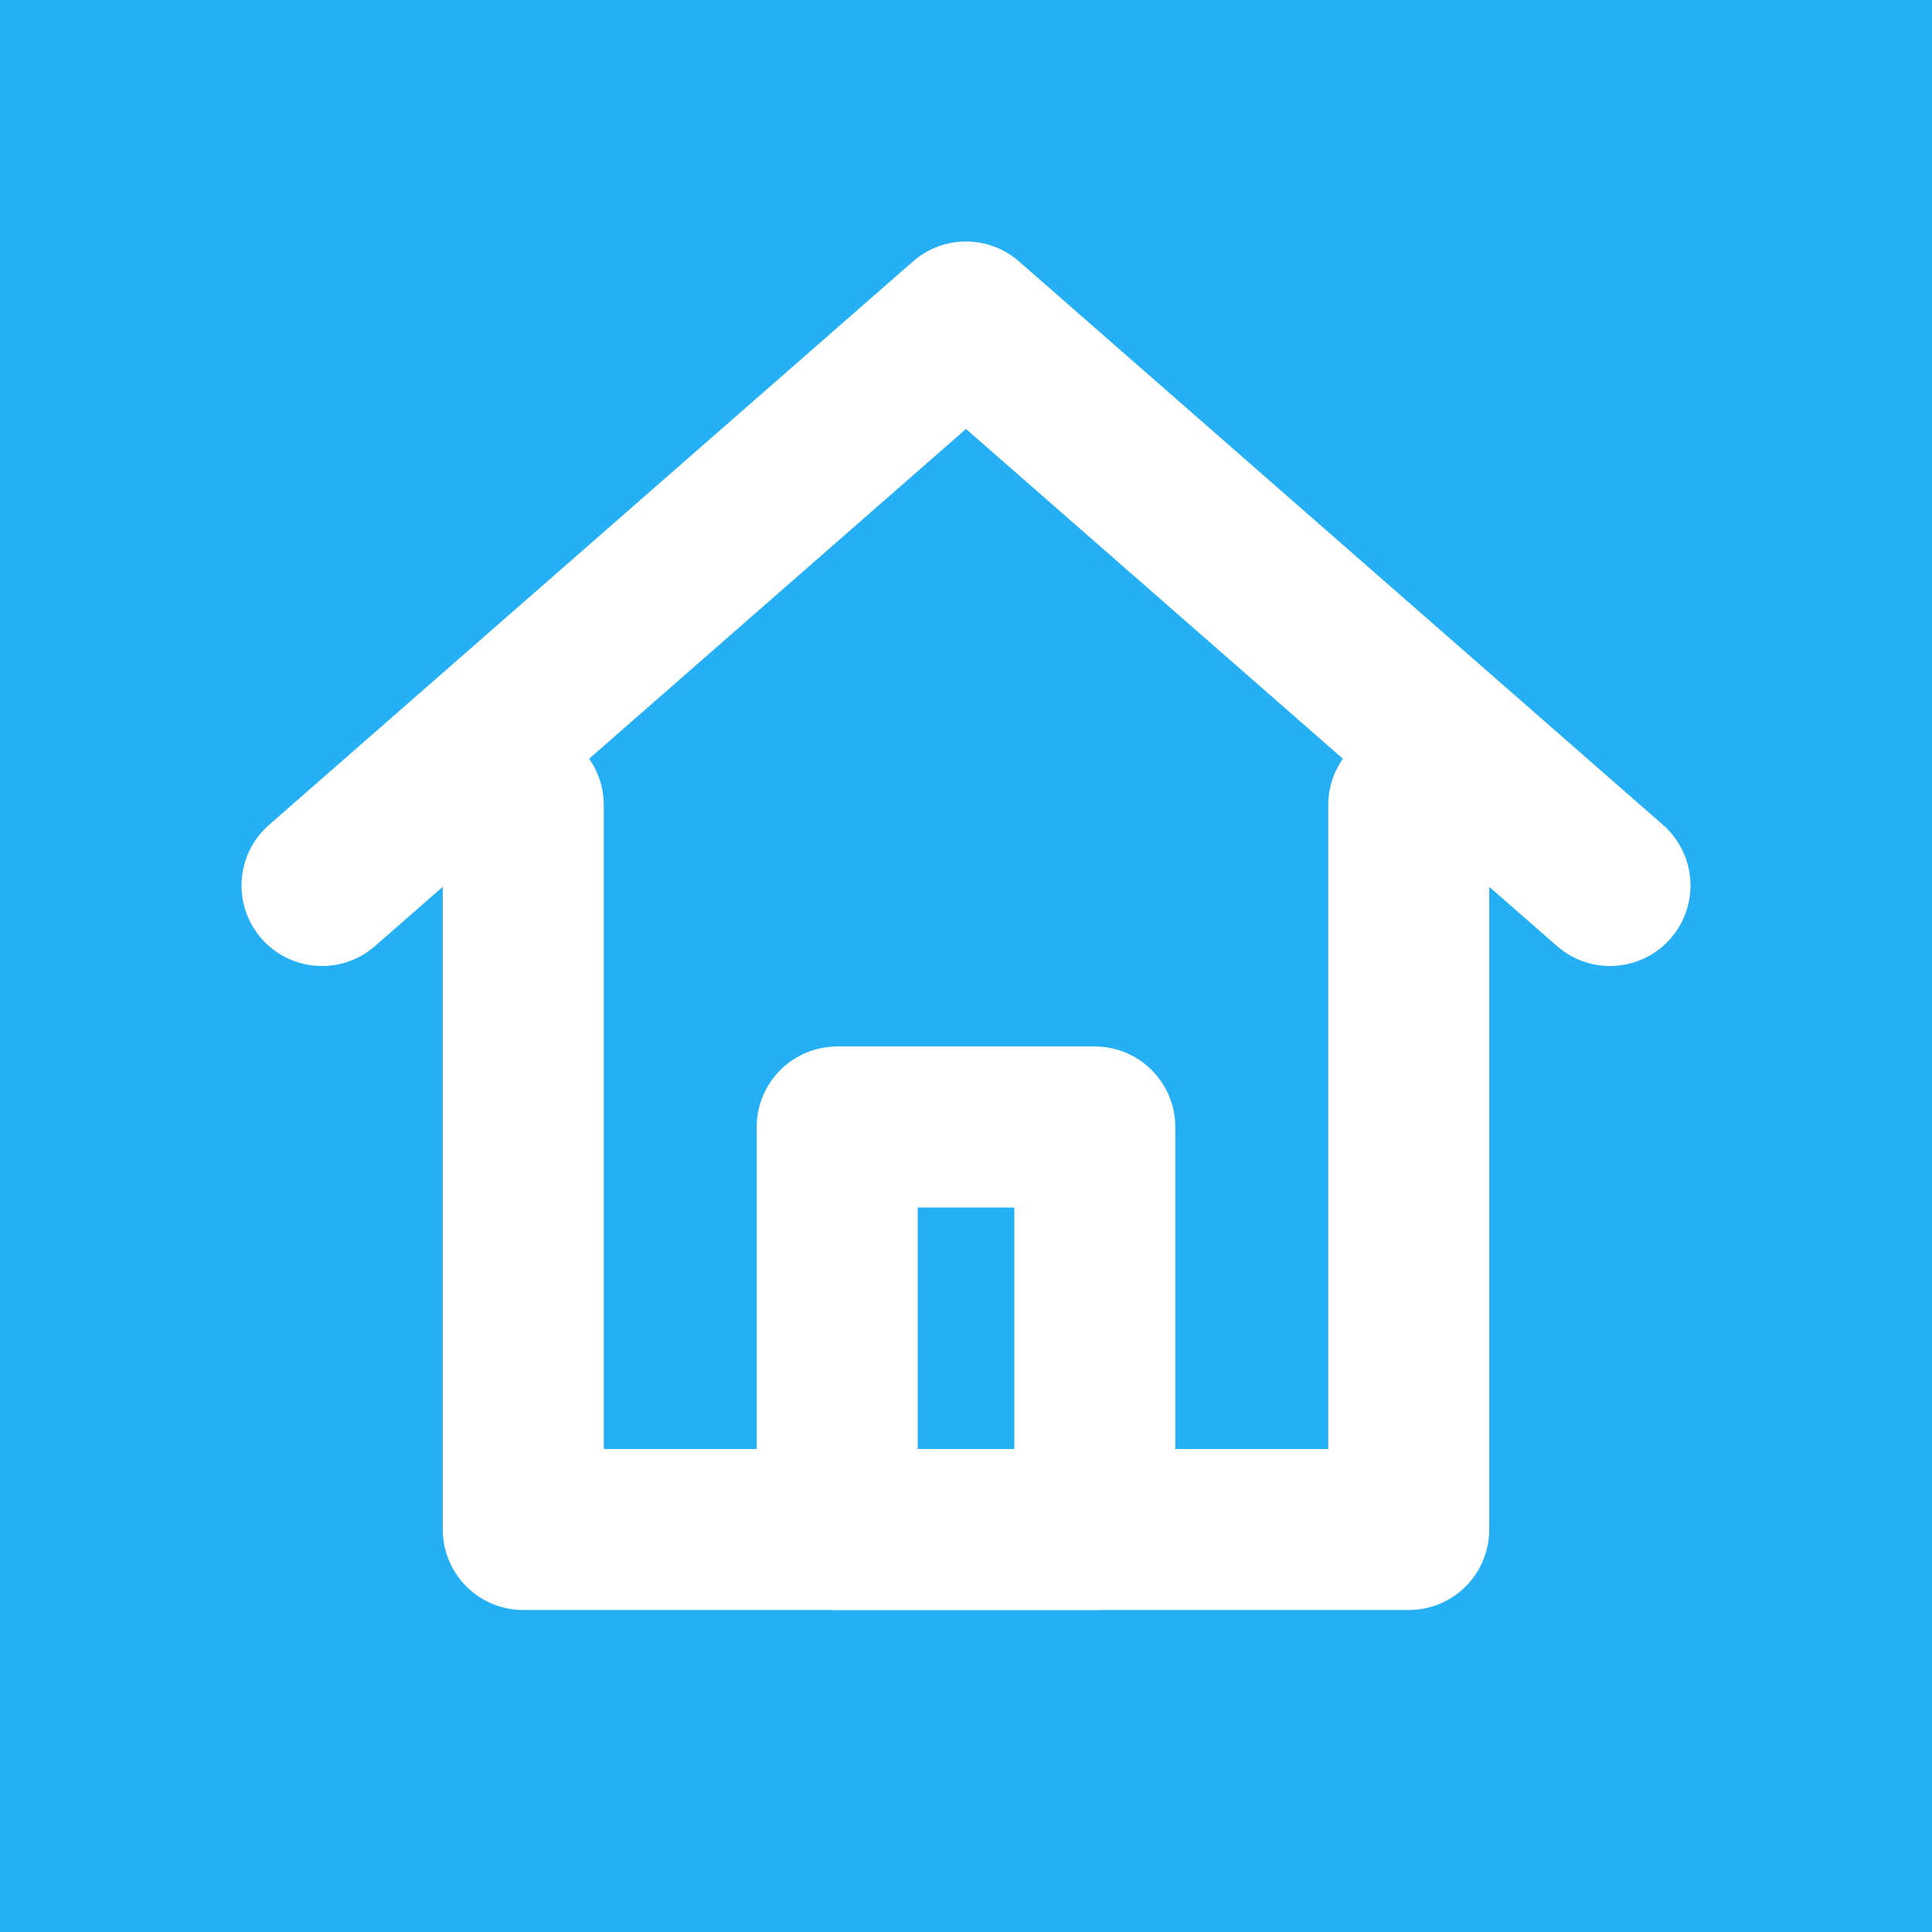
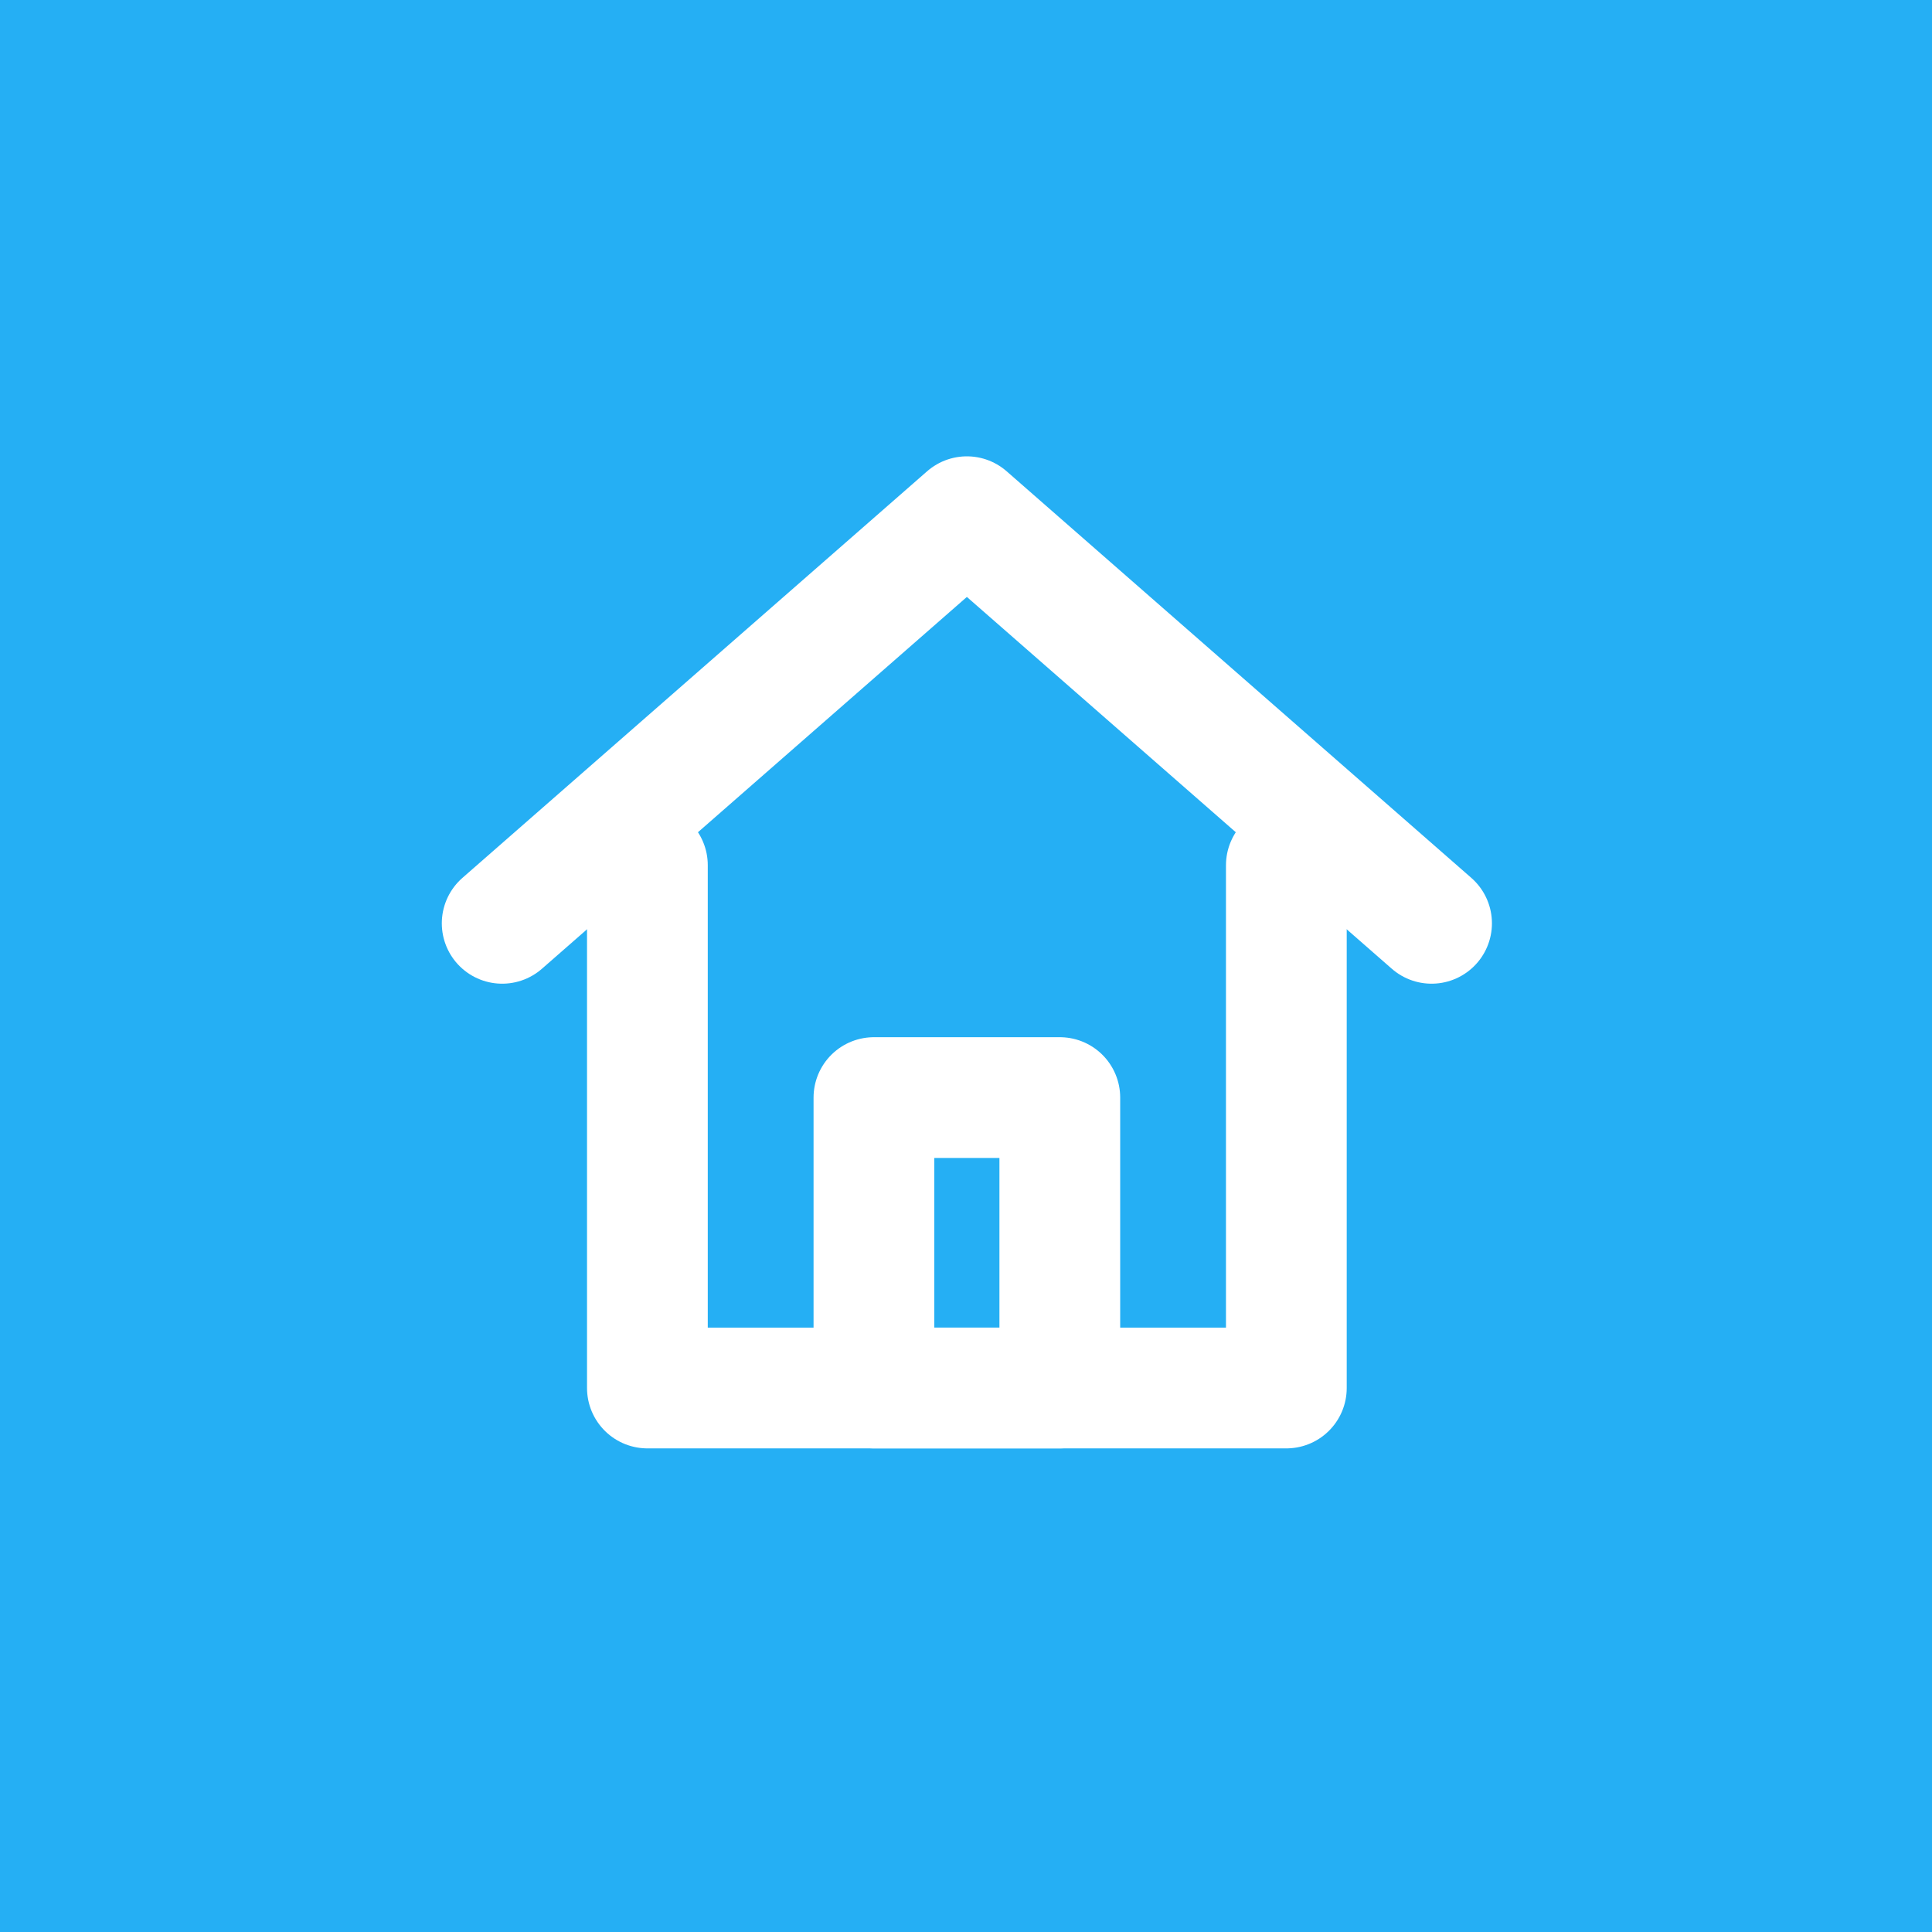
<svg xmlns="http://www.w3.org/2000/svg" width="96" height="96" viewBox="0 0 96 96">
  <path fill="#25aff4" d="M0 0h96v96H0z" />
-   <g fill="none" stroke="#fff" stroke-linecap="round" stroke-linejoin="round" stroke-width="8">
-     <path d="m16 44 32-28 32 28" />
-     <path d="M26 40v36h44V40" />
-     <path d="M41.6 56h12.8v20H41.6z" />
+   <g transform="matrix(0.72157 0 0 0.72157 13.408 14.13)">
+     <g fill="none" stroke="#fff" stroke-linecap="round" stroke-linejoin="round" stroke-width="8.315">
+       <path d="m16 44 32-28 32 28" />
+       <path d="M26 40v36h44V40" />
+       <path d="M41.6 56h12.8v20H41.6z" />
+     </g>
  </g>
</svg>
